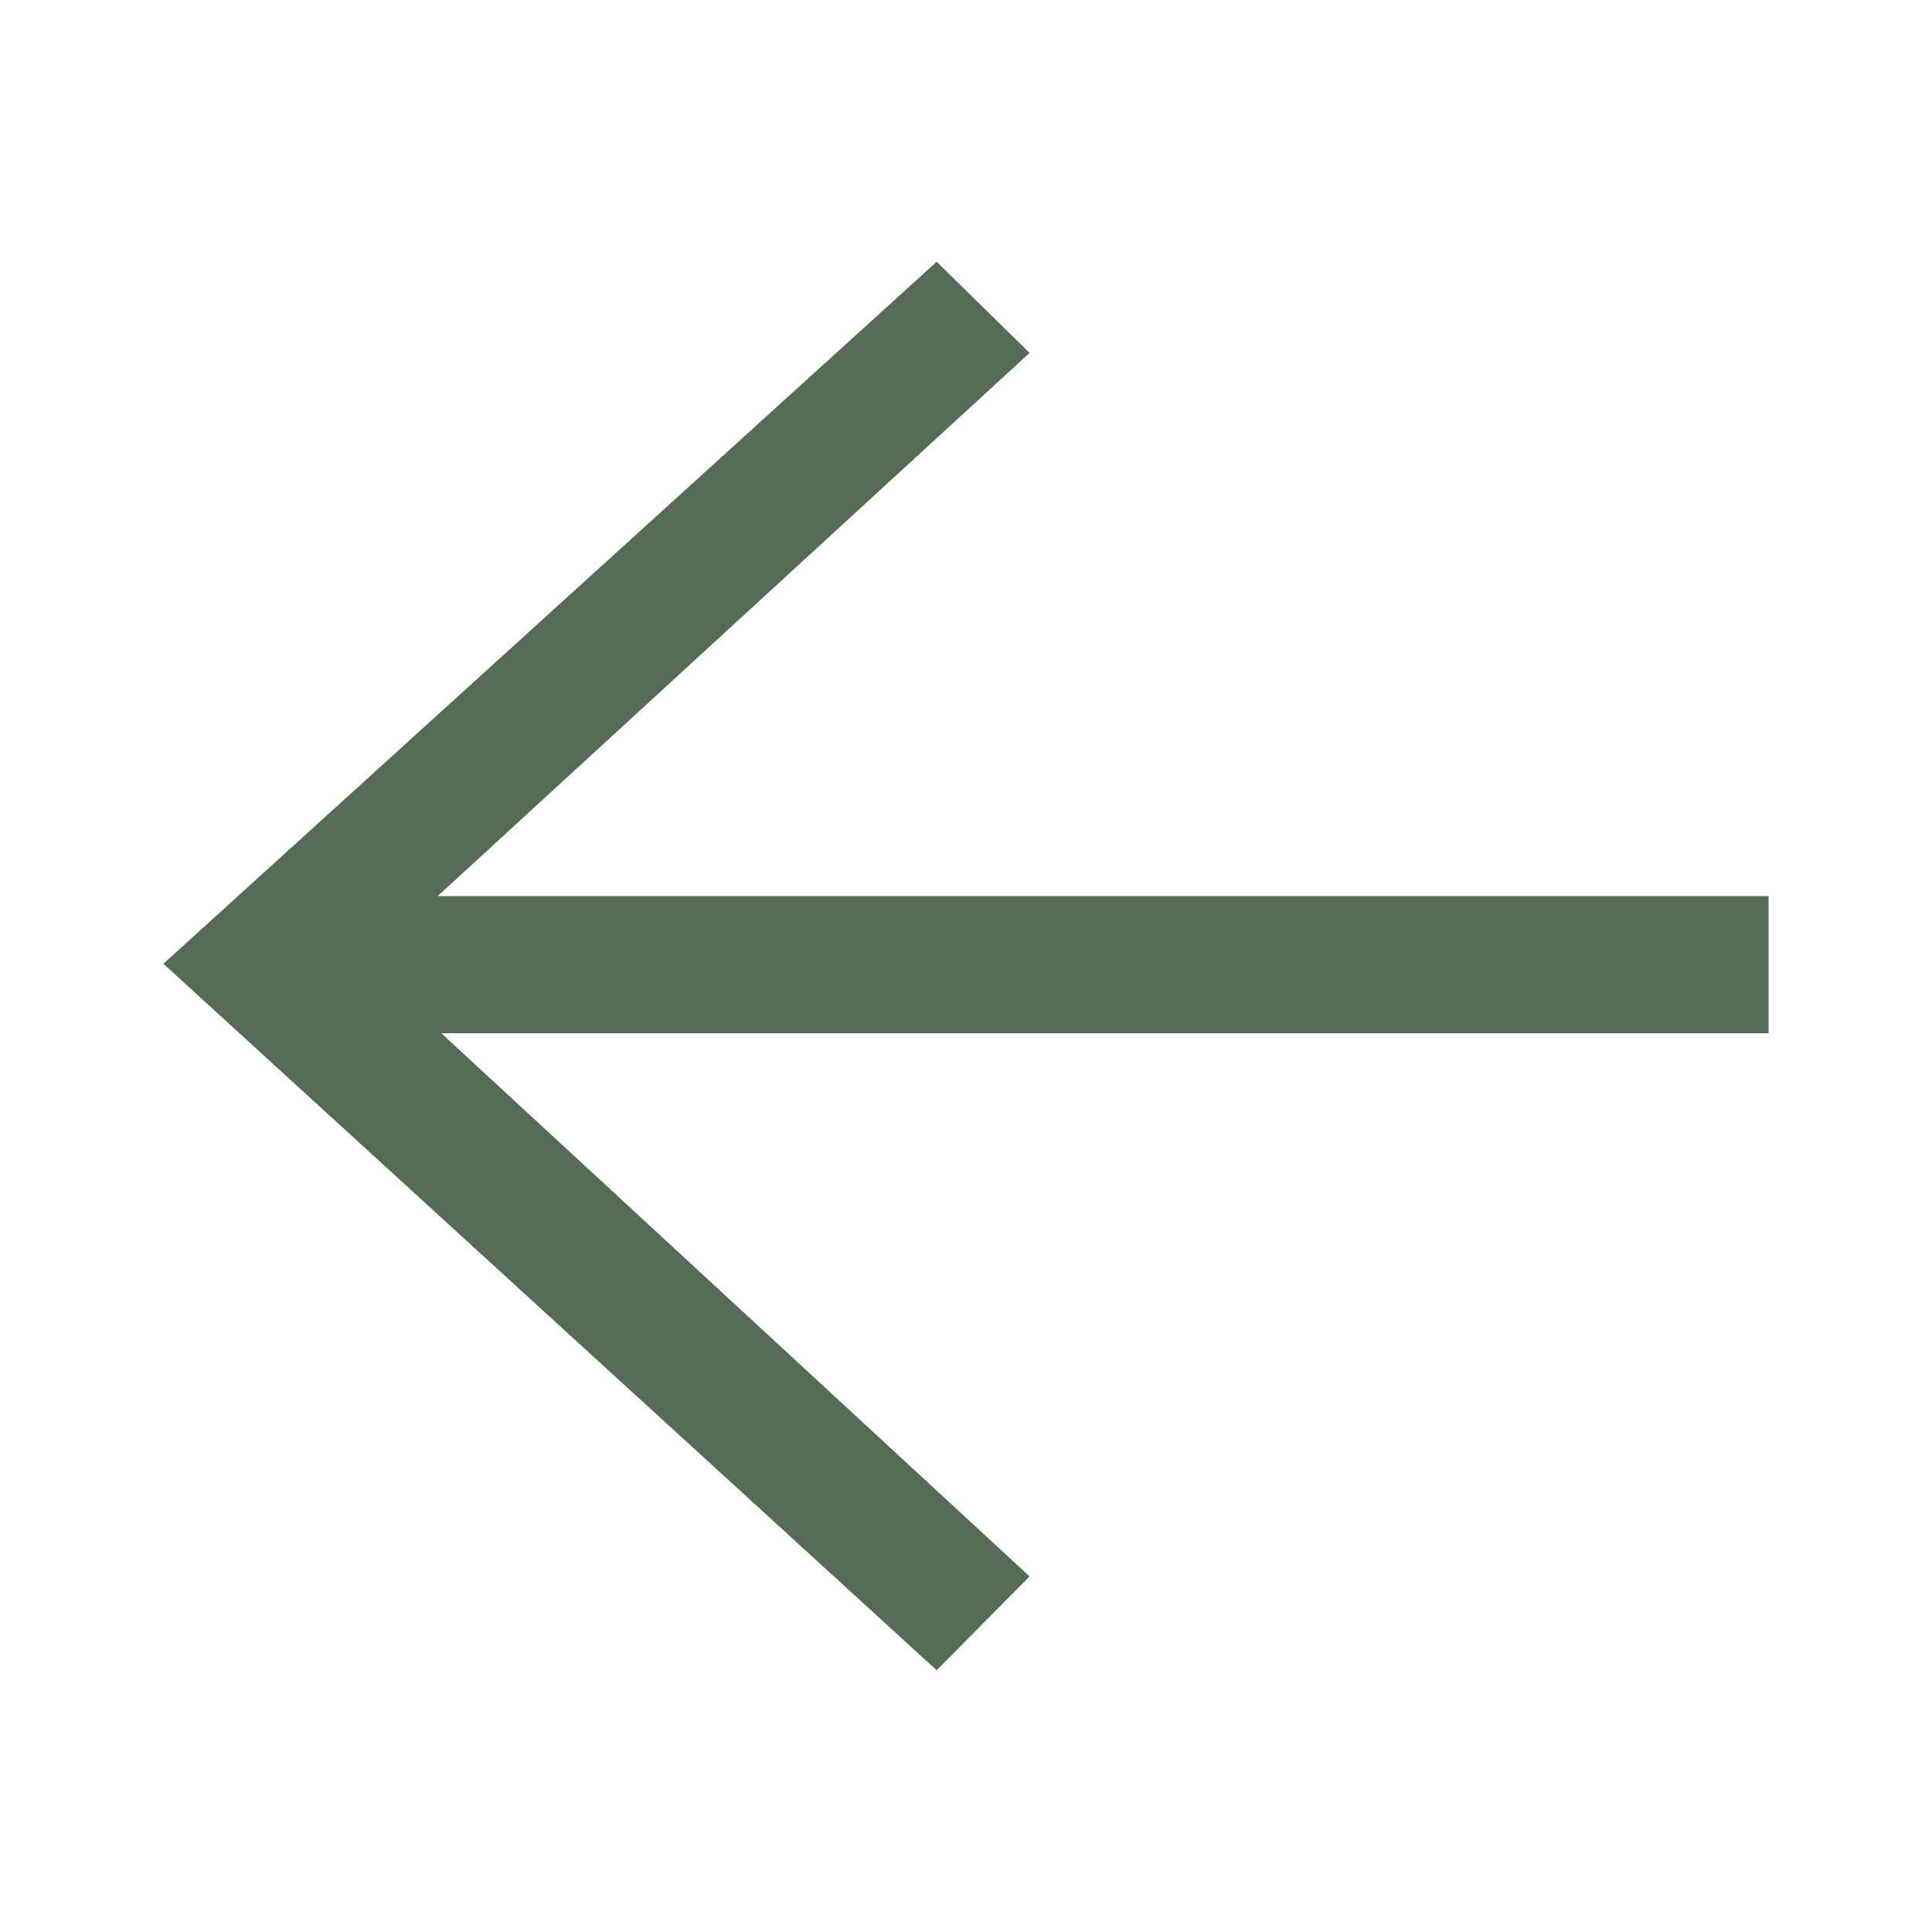
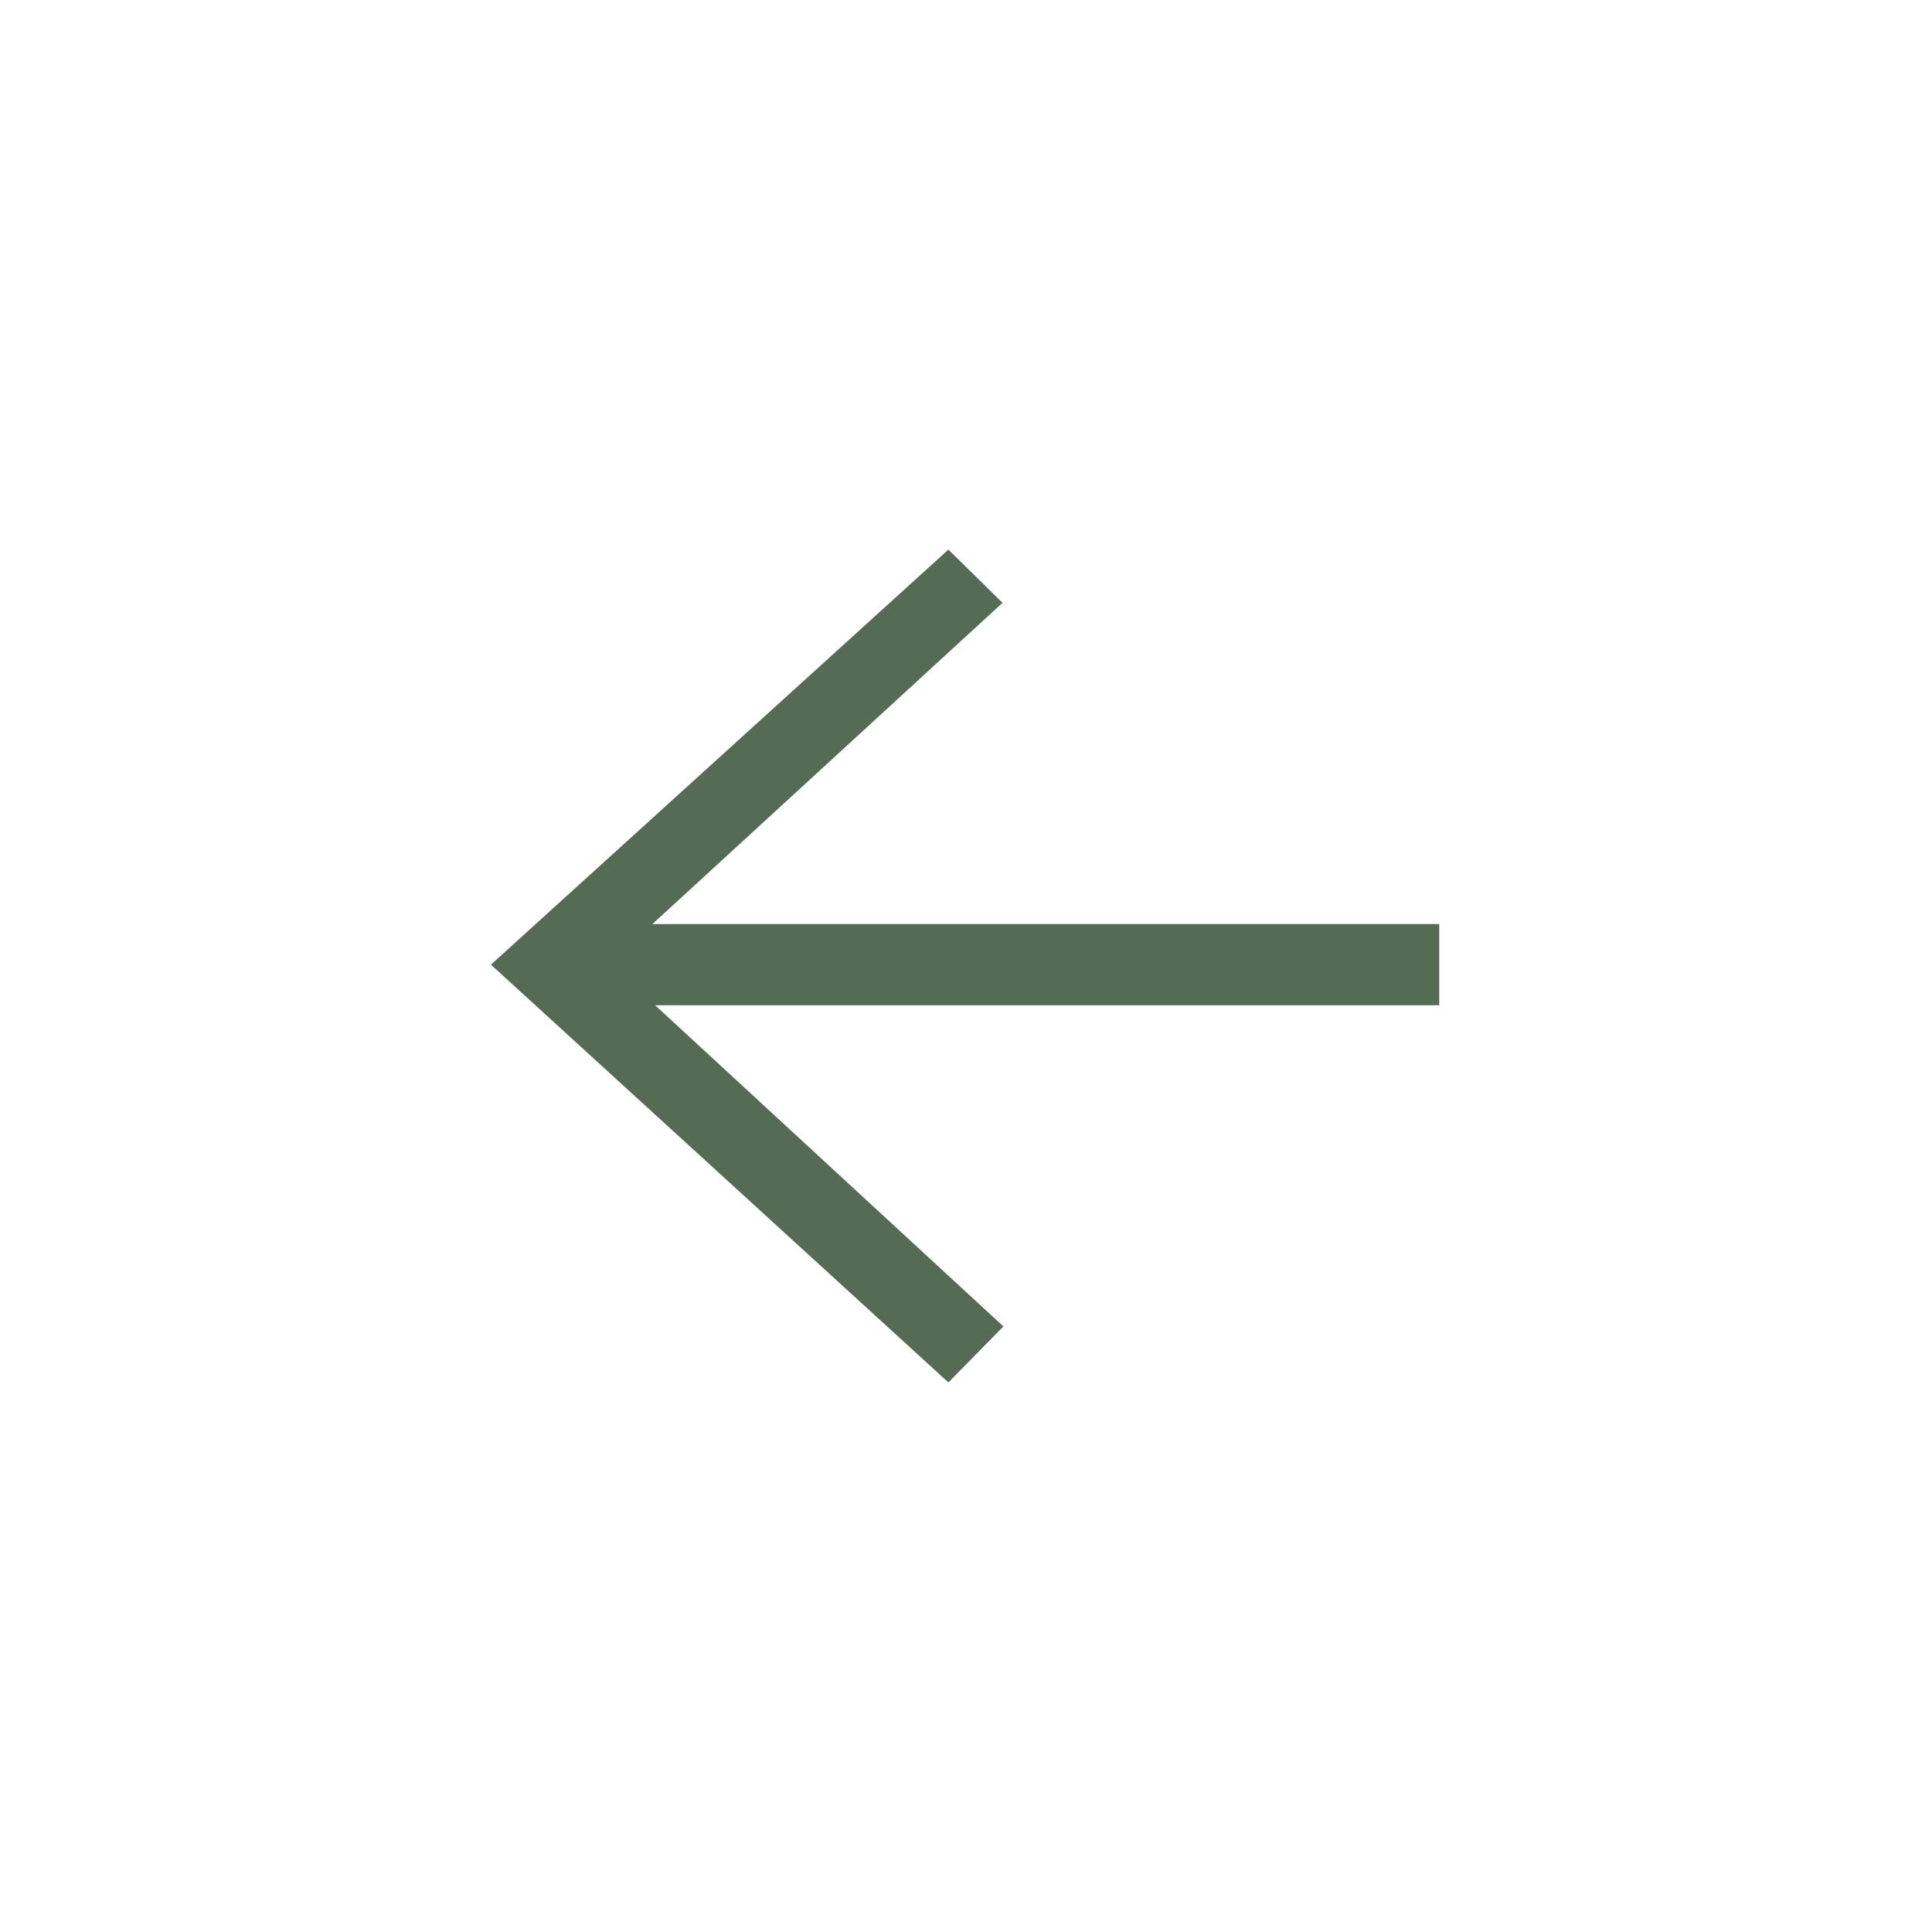
<svg xmlns="http://www.w3.org/2000/svg" width="24" height="24" viewBox="0 0 24 24" version="1.1" id="svg2983">
  <defs id="defs2989" />
  <g id="Page-1" style="fill:none;stroke:none" transform="matrix(11.20871,0,0,11.20871,20.22142,-438.9655)">
    <g id="1-hp" transform="translate(-363,-1076)" style="fill:#b5b8bf">
-       <path style="font-style:normal;font-variant:normal;font-weight:normal;font-stretch:normal;font-size:40px;line-height:125%;font-family:icons;-inkscape-font-specification:icons;text-align:start;letter-spacing:0px;word-spacing:0px;writing-mode:lr-tb;text-anchor:start;fill:#536c53;fill-opacity:1;stroke:none;stroke-width:0.055" d="m 362.234,1115.453 -0.857,0.778 0.857,0.783 0.103,-0.104 -0.652,-0.602 h 1.471 v -0.152 h -1.475 l 0.656,-0.602 z" id="path2992" />
+       <path style="font-style:normal;font-variant:normal;font-weight:normal;font-stretch:normal;font-size:40px;line-height:125%;font-family:icons;-inkscape-font-specification:icons;text-align:start;letter-spacing:0px;word-spacing:0px;writing-mode:lr-tb;text-anchor:start;fill:#536c53;fill-opacity:1;stroke:none;stroke-width:0.033" d="m 362.247,1115.772 -0.507,0.46 0.507,0.463 0.061,-0.062 -0.386,-0.356 h 0.869 v -0.09 h -0.872 l 0.388,-0.356 z" id="path2992" />
    </g>
  </g>
</svg>
